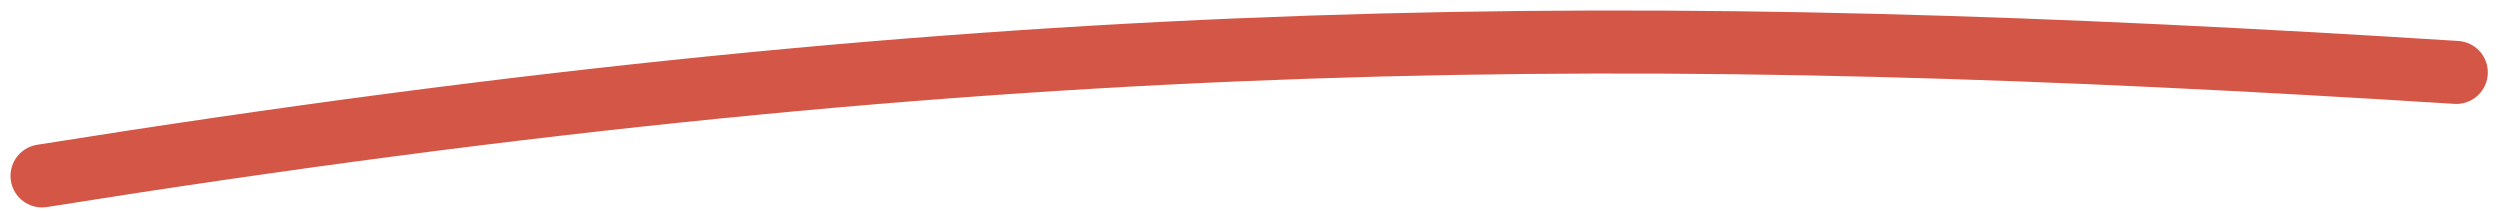
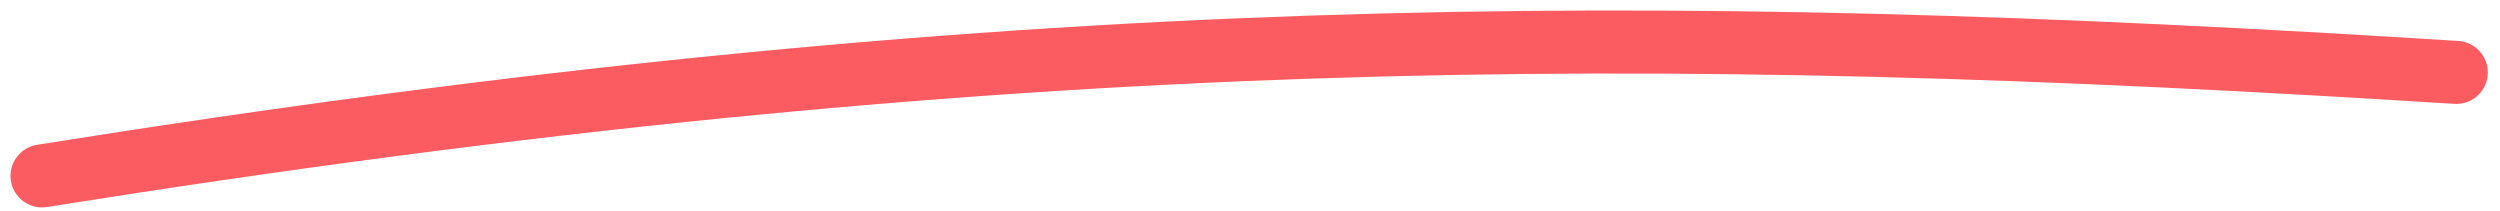
<svg xmlns="http://www.w3.org/2000/svg" width="119px" height="10px" viewBox="0 0 119 10" version="1.1">
  <defs />
  <g id="↳-Registration-(v2.2.1)" stroke="none" stroke-width="1" fill="none" fill-rule="evenodd" stroke-linecap="round" stroke-linejoin="round">
-     <g id="Landing-Page" transform="translate(-257, -2378)" stroke="#D35646" stroke-width="3">
+     <g id="Landing-Page" transform="translate(-257, -2378)" stroke="#FB5C61" stroke-width="3">
      <g id="Agenda" transform="translate(176, 2280)">
        <path d="M83,106.373 C129.085,99.021 159.53,99.021 197.92,101.447" id="Path-2" />
      </g>
    </g>
  </g>
</svg>
